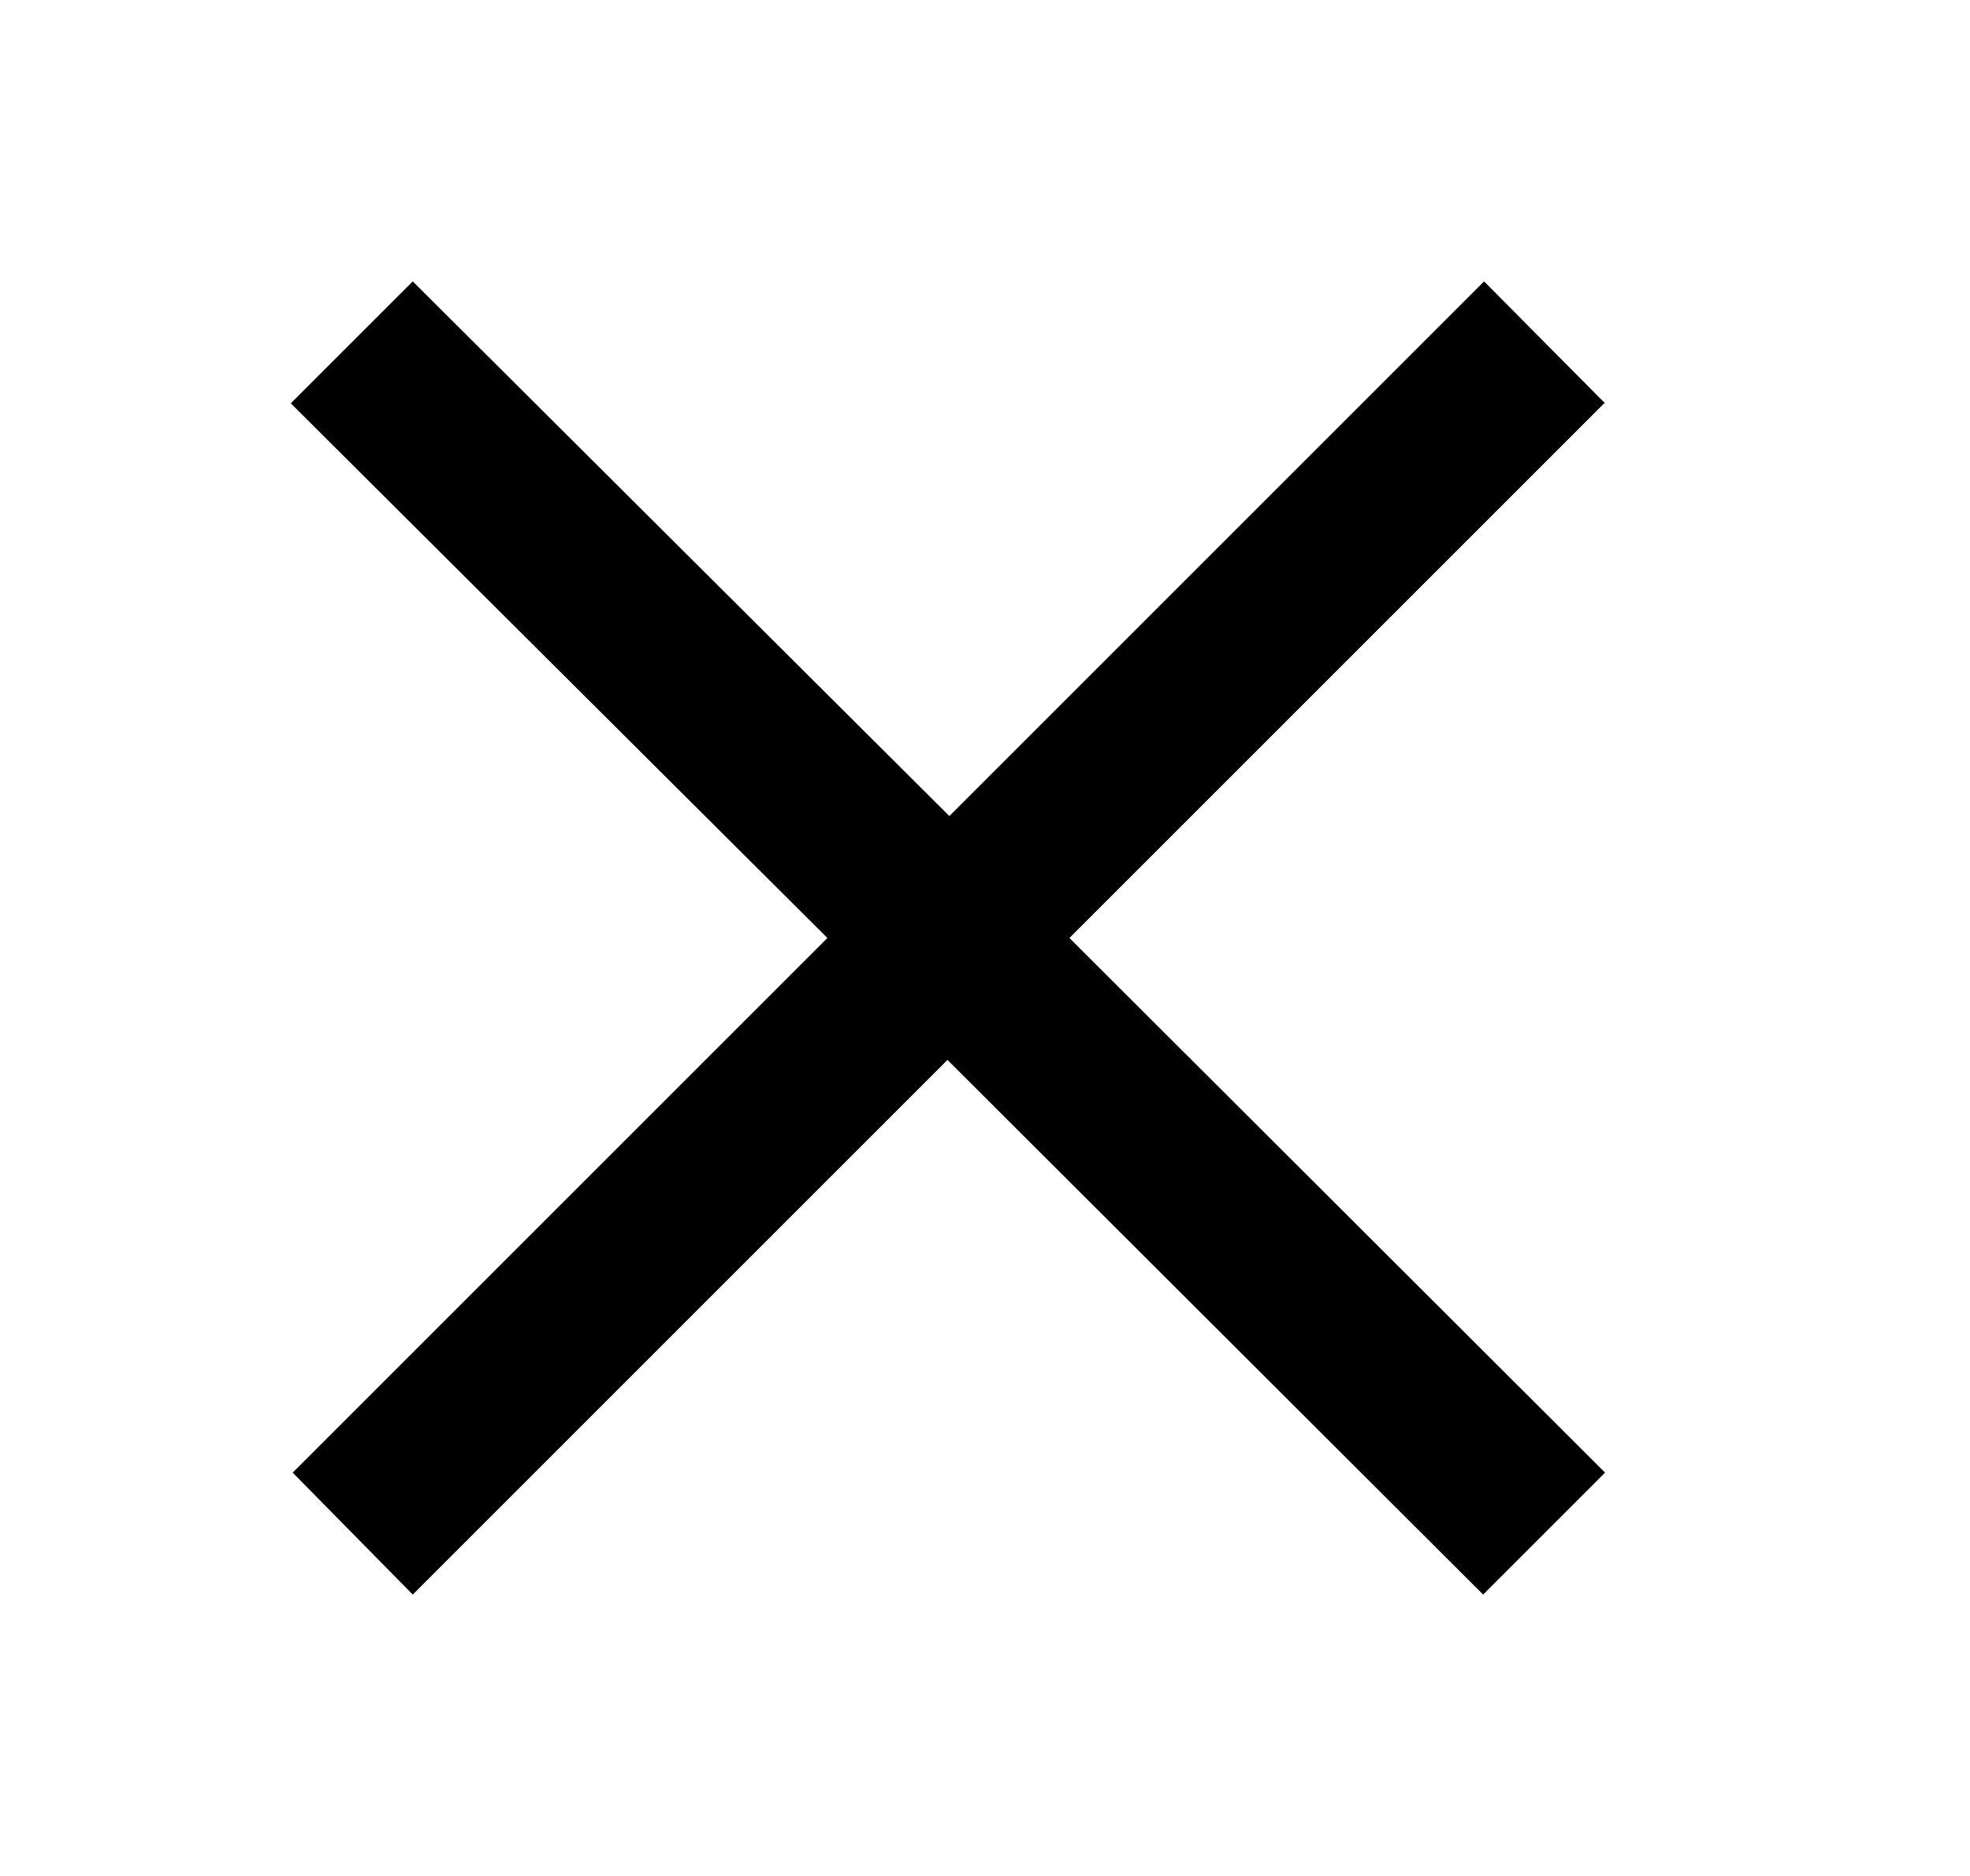
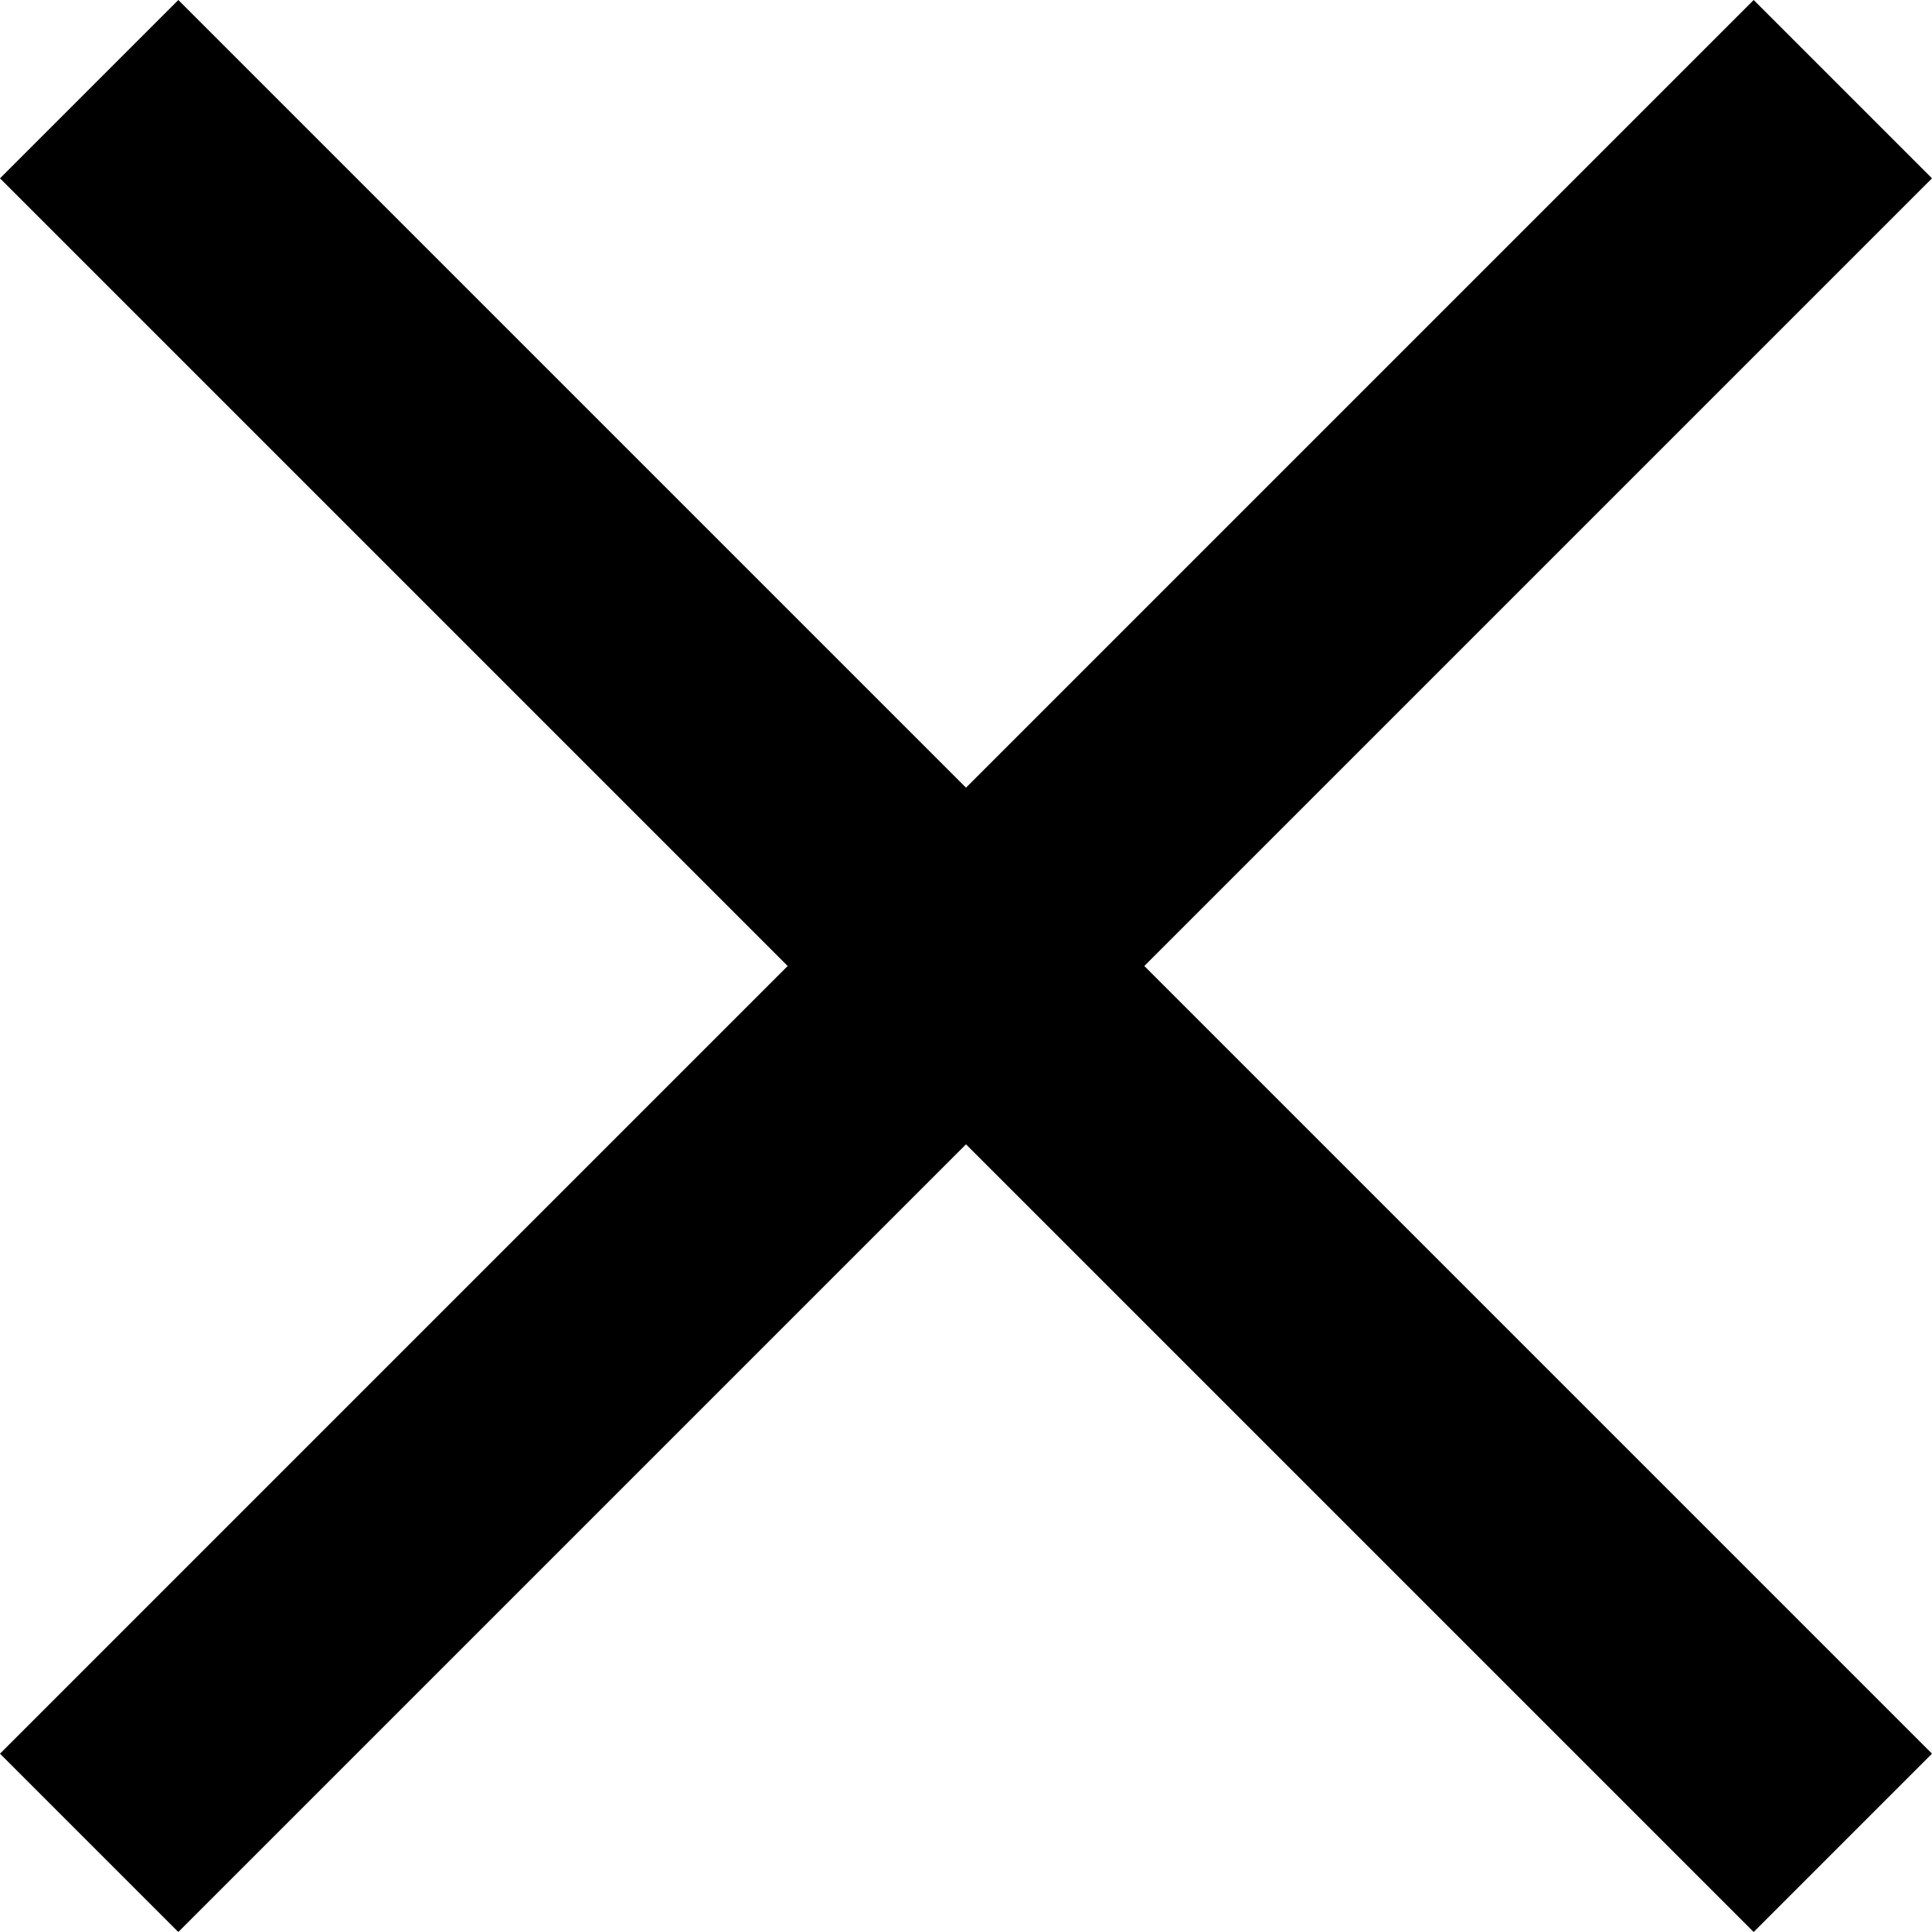
- <svg xmlns="http://www.w3.org/2000/svg" width="21" height="20" fill="none">
-   <path d="M17.11 4.3 15.82 3l-5.7 5.7L4.4 3 3.1 4.3 8.82 10l-5.7 5.7L4.4 17l5.7-5.7 5.71 5.7 1.3-1.3L11.4 10l5.7-5.7Z" fill="#000" />
+ <svg xmlns="http://www.w3.org/2000/svg" width="13" height="13" viewBox="0 0 13 13" fill="none">
+   <path d="M13 1.2 11.8 0 6.5 5.3 1.2 0 0 1.2l5.3 5.3L0 11.8 1.2 13l5.3-5.3 5.3 5.3 1.2-1.2-5.3-5.3L13 1.2Z" fill="#000" />
</svg>
